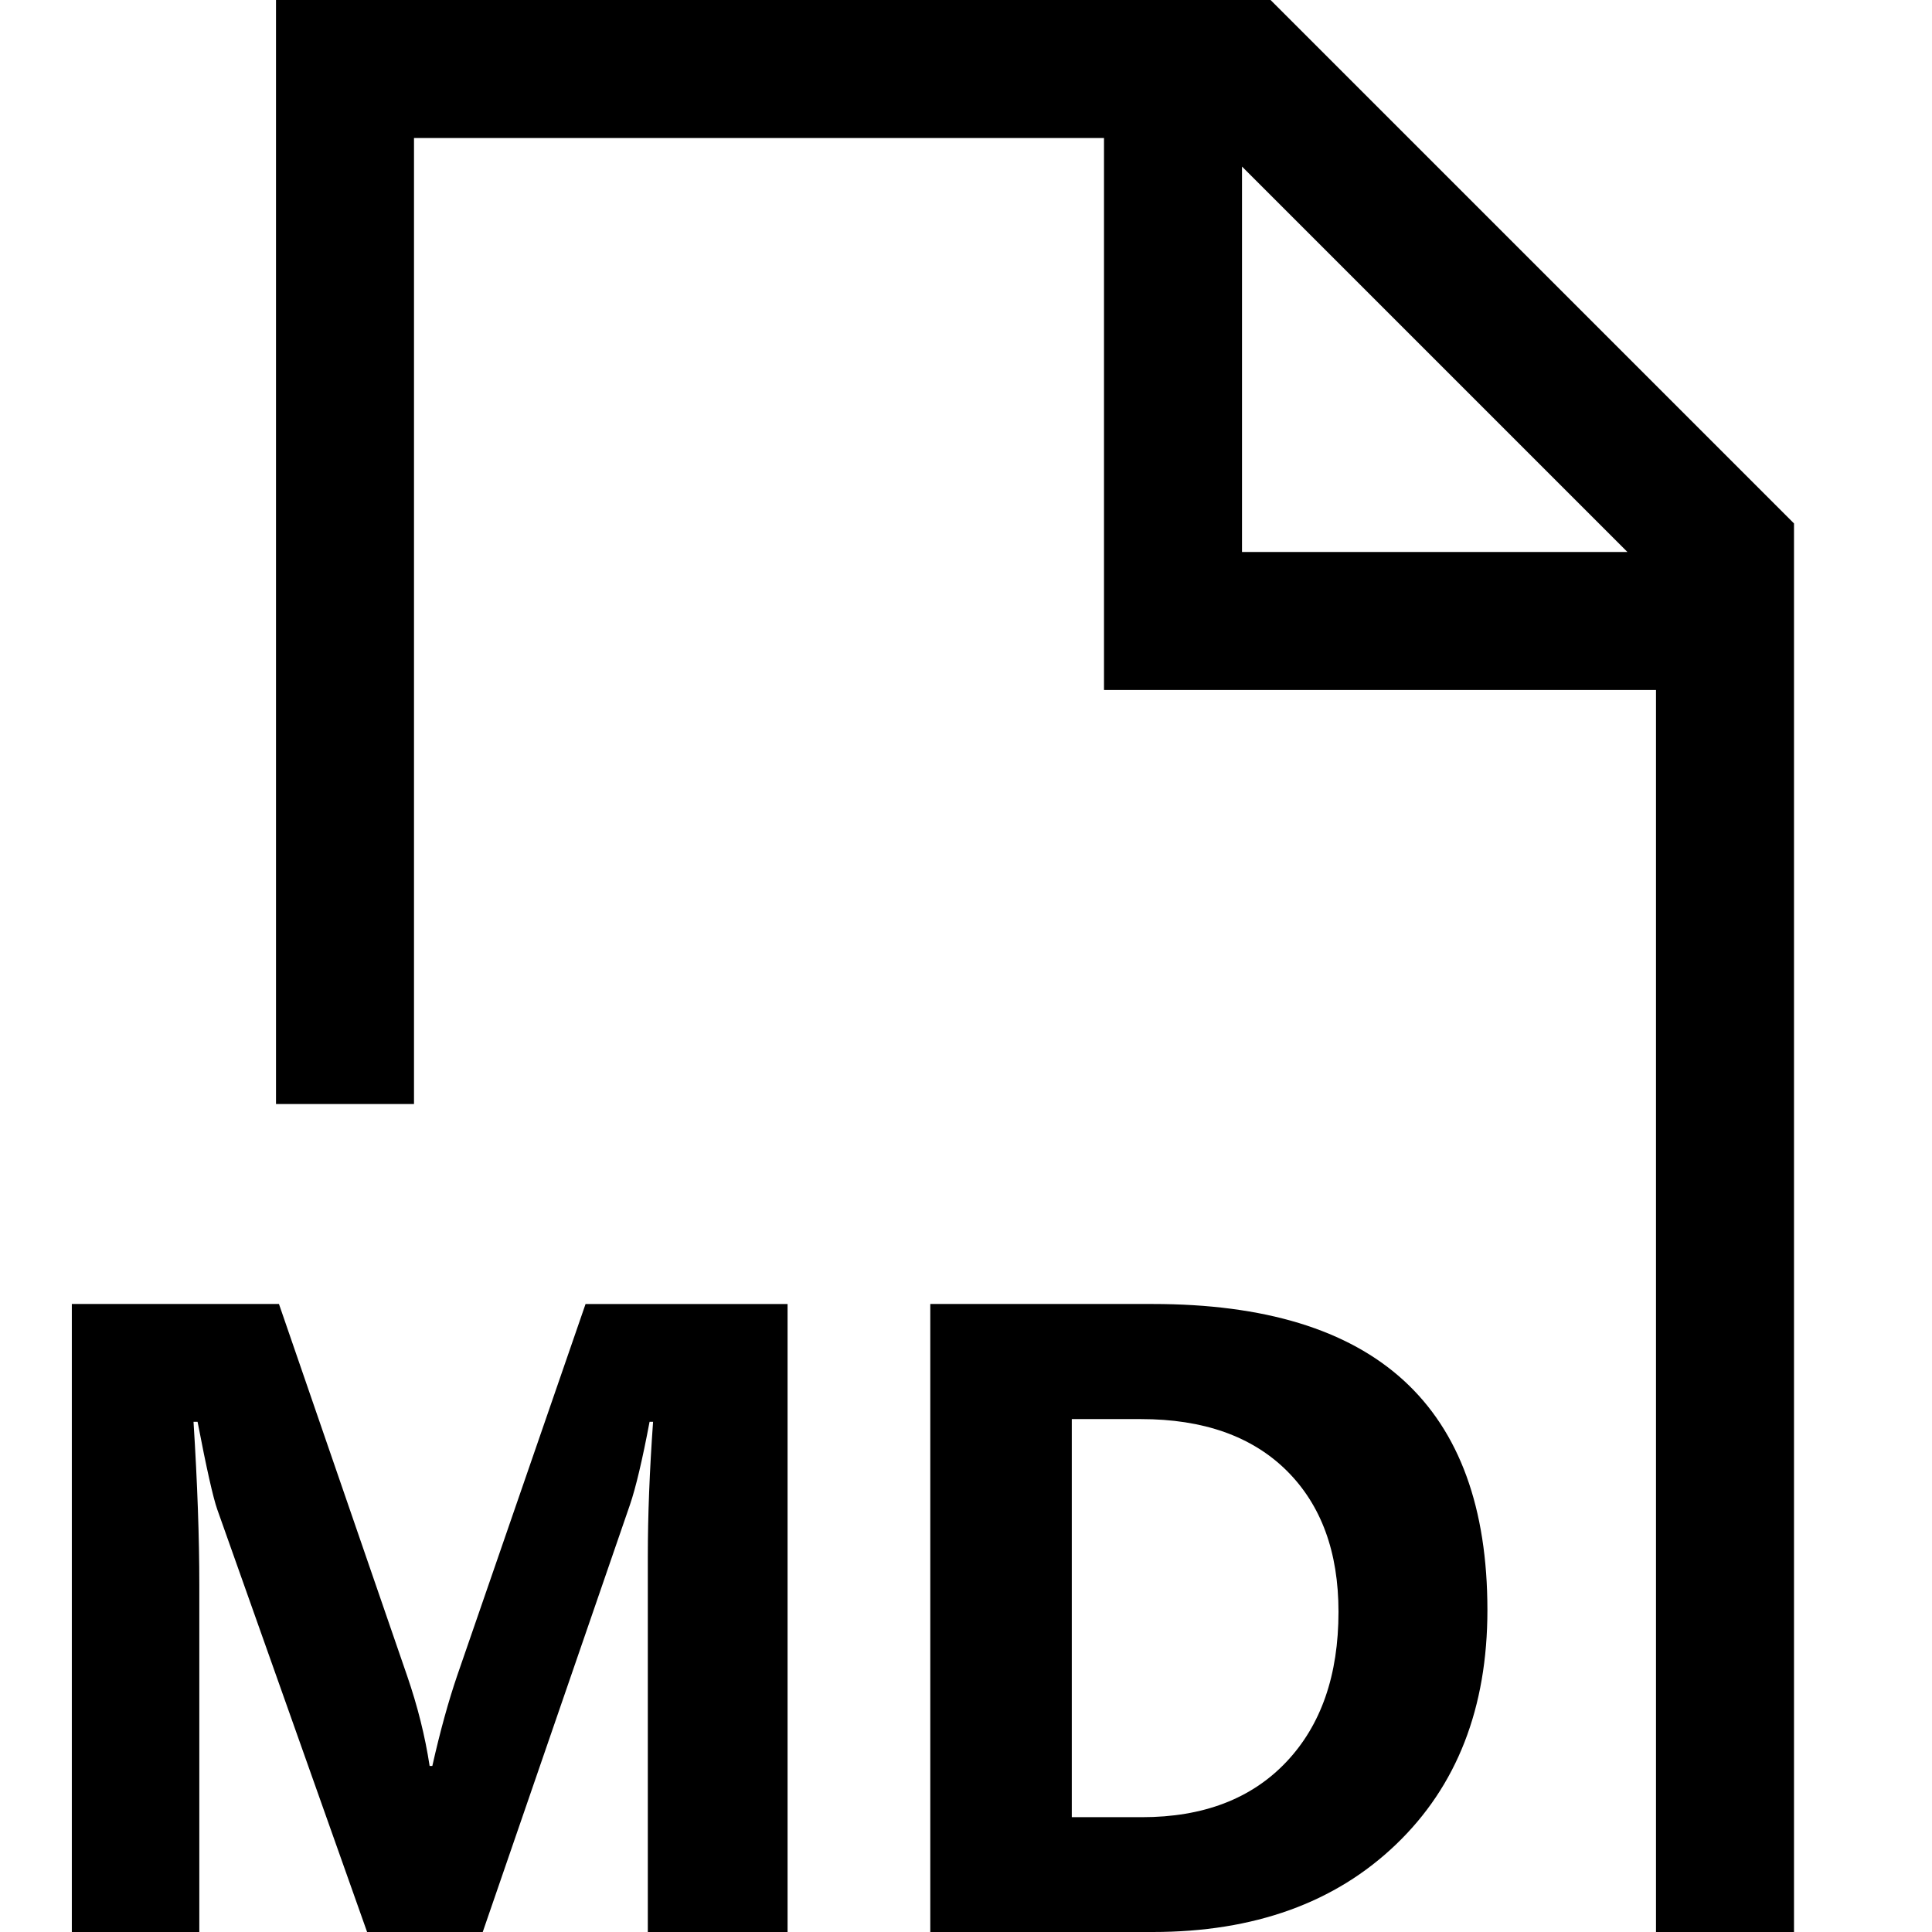
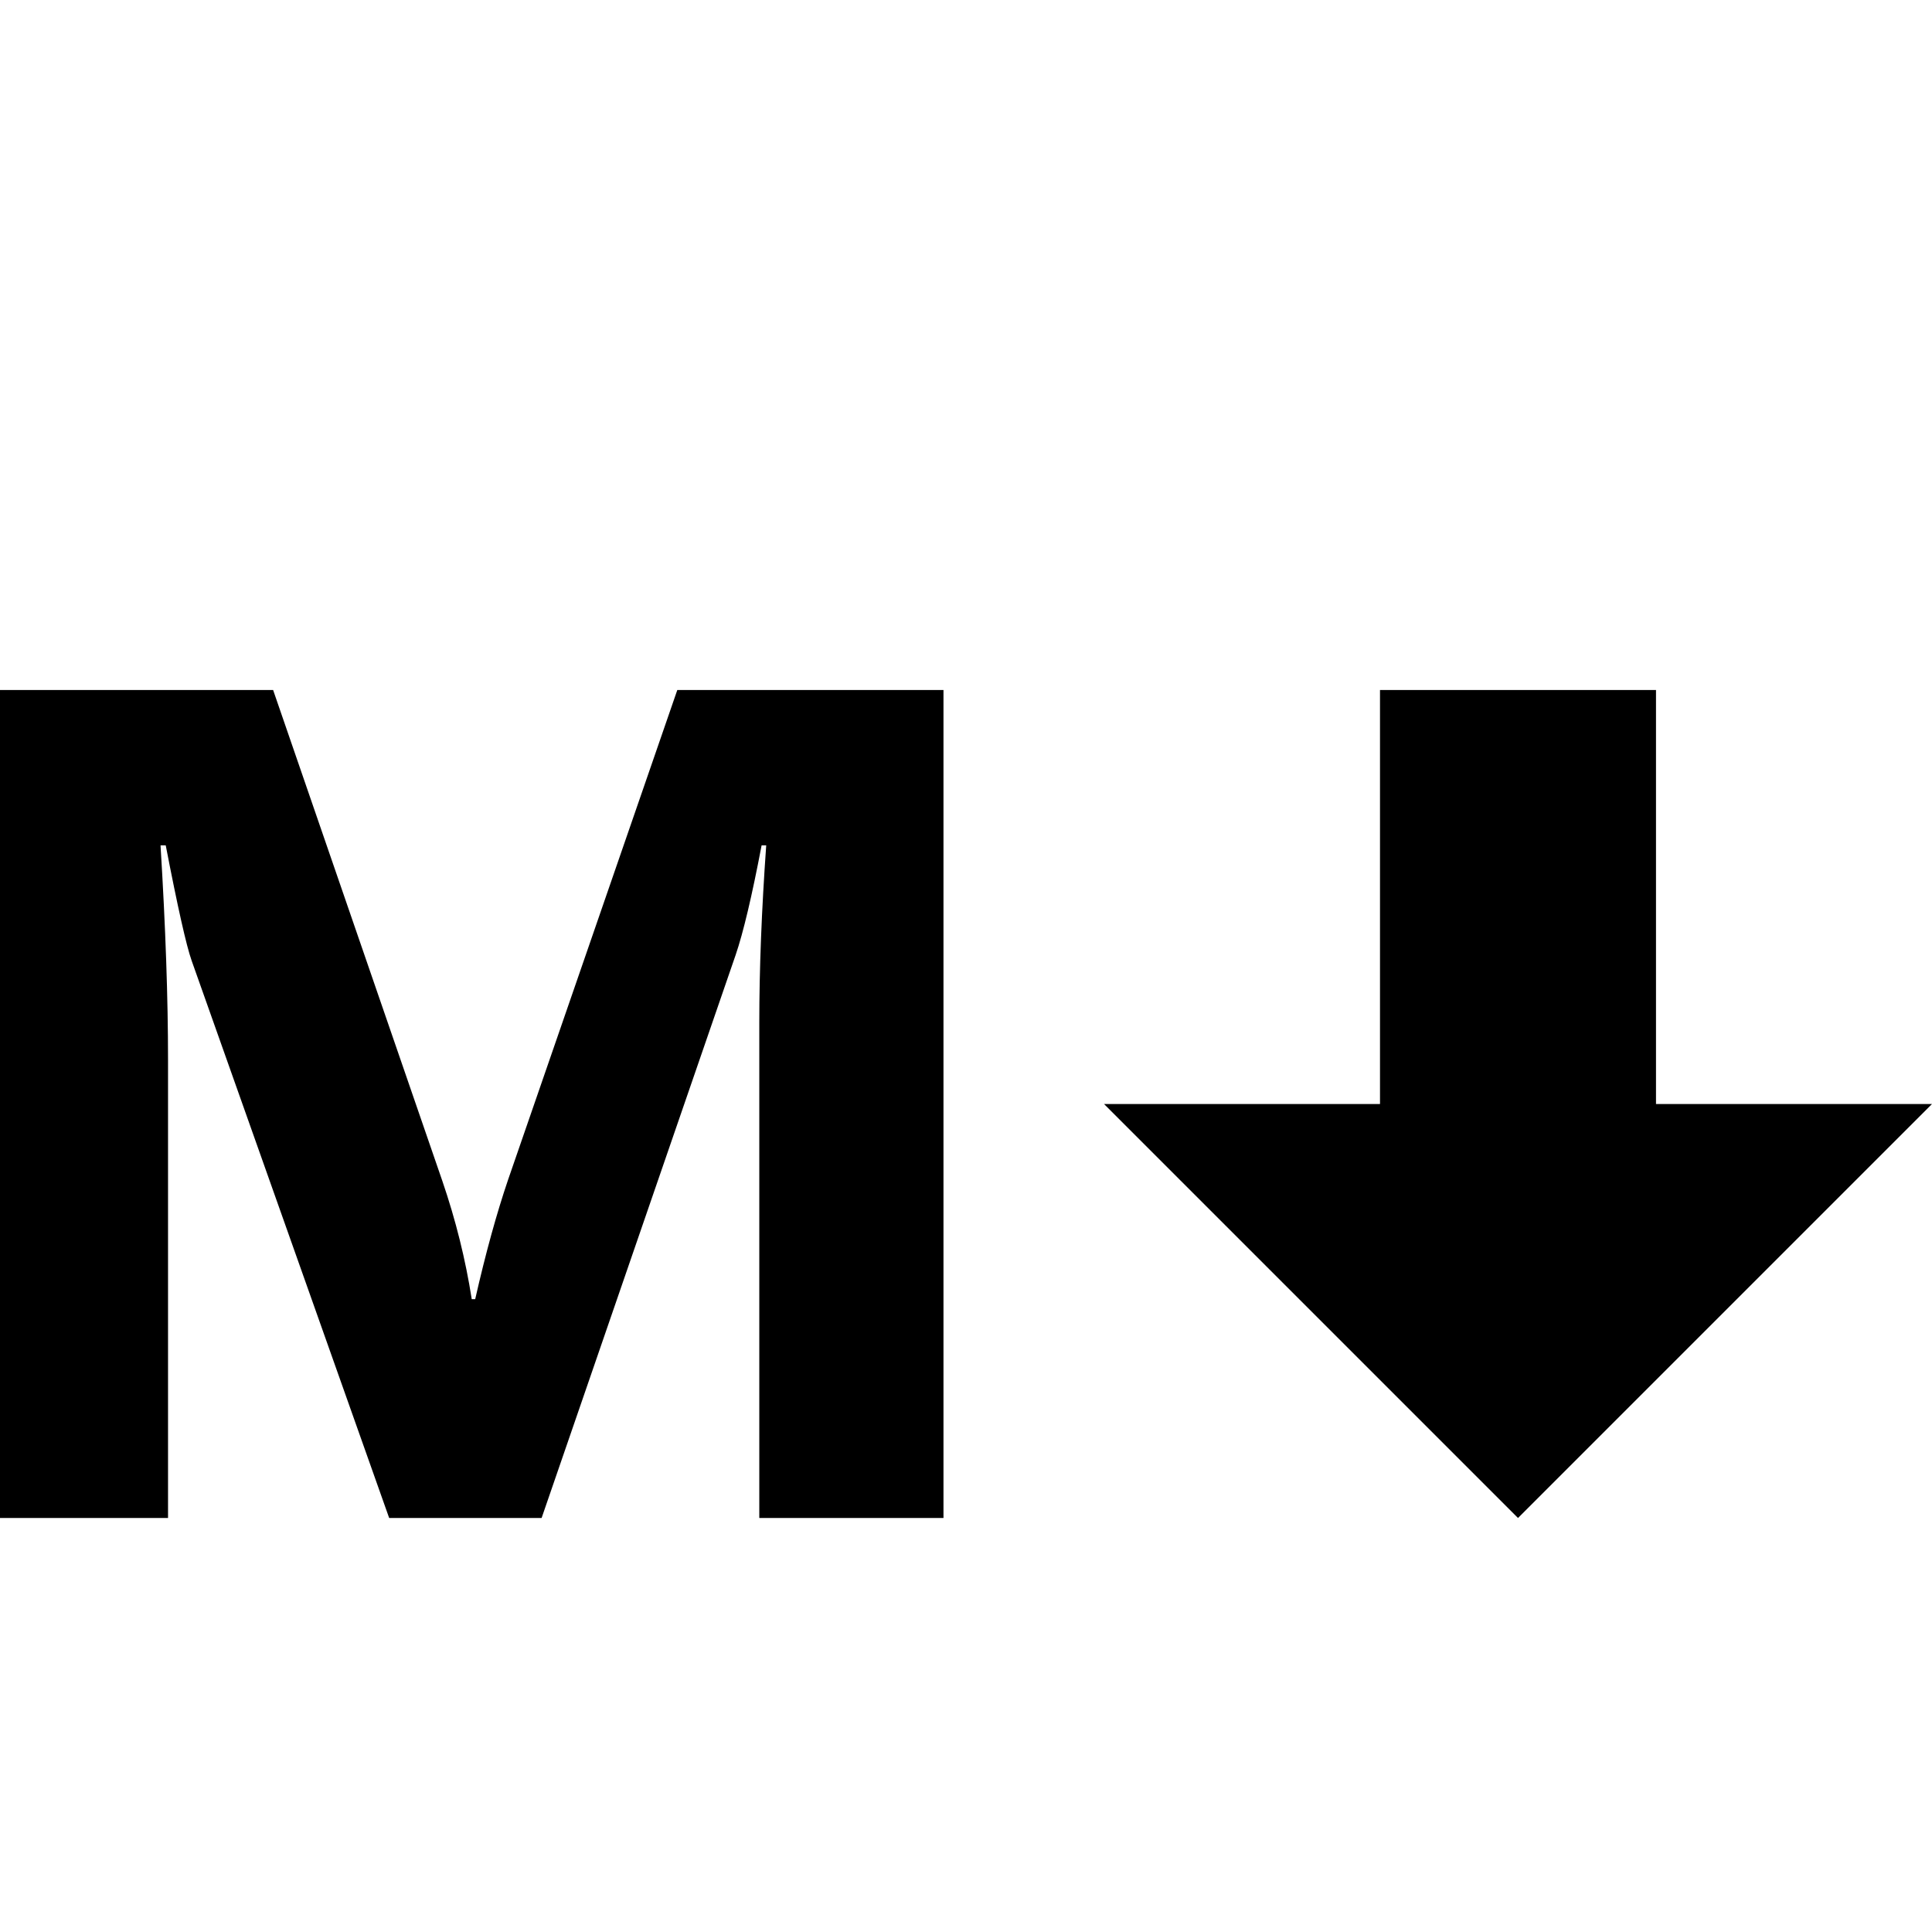
<svg xmlns="http://www.w3.org/2000/svg" viewBox="0 0 448 448">
-   <path d="M256 160h128v288h32V121.376L294.624 0H64v256h32V32h160v128zm32-121.376L377.376 128H288V38.624zM182.625 448h-32.406v-87.125c0-9.438.406-19.813 1.219-31.188h-.813c-1.688 8.938-3.219 15.375-4.563 19.281L111.938 448H85.125l-34.75-98c-.938-2.656-2.469-9.406-4.563-20.313h-.938c.906 14.344 1.344 26.938 1.344 37.781V448H16.656V302.375h48.031l29.75 86.313c2.375 6.906 4.125 13.844 5.188 20.813h.625c1.813-8.063 3.75-15.063 5.781-21l29.75-86.125h46.844V448zm33.094 0V302.375h51.594c51.719 0 77.594 23.656 77.594 70.969 0 22.688-7.063 40.813-21.188 54.344C309.625 441.219 290.813 448 267.313 448h-51.594zm32.812-118.937v92.313h16.25c14.219 0 25.375-4.25 33.469-12.781s12.125-20.156 12.125-34.844c0-13.875-4-24.781-12.031-32.75-8.031-7.938-19.281-11.938-33.781-11.938h-16.032z" />
+   <path d="M448 256l-96 96-96-96h64v-96h64v96h64zm-229.222 96h-42.71V237.12c0-12.416.538-26.109 1.606-41.104h-1.069c-2.243 11.782-4.253 20.253-6.026 25.44L125.59 352H90.243L44.451 222.794c-1.238-3.478-3.245-12.416-6.022-26.778h-1.206c1.171 18.912 1.741 35.517 1.741 49.808V352H0V160h63.331l39.229 113.808c3.114 9.104 5.392 18.243 6.829 27.446h.803c2.413-10.611 4.957-19.85 7.632-27.715L157.056 160h61.722v192z" />
</svg>
